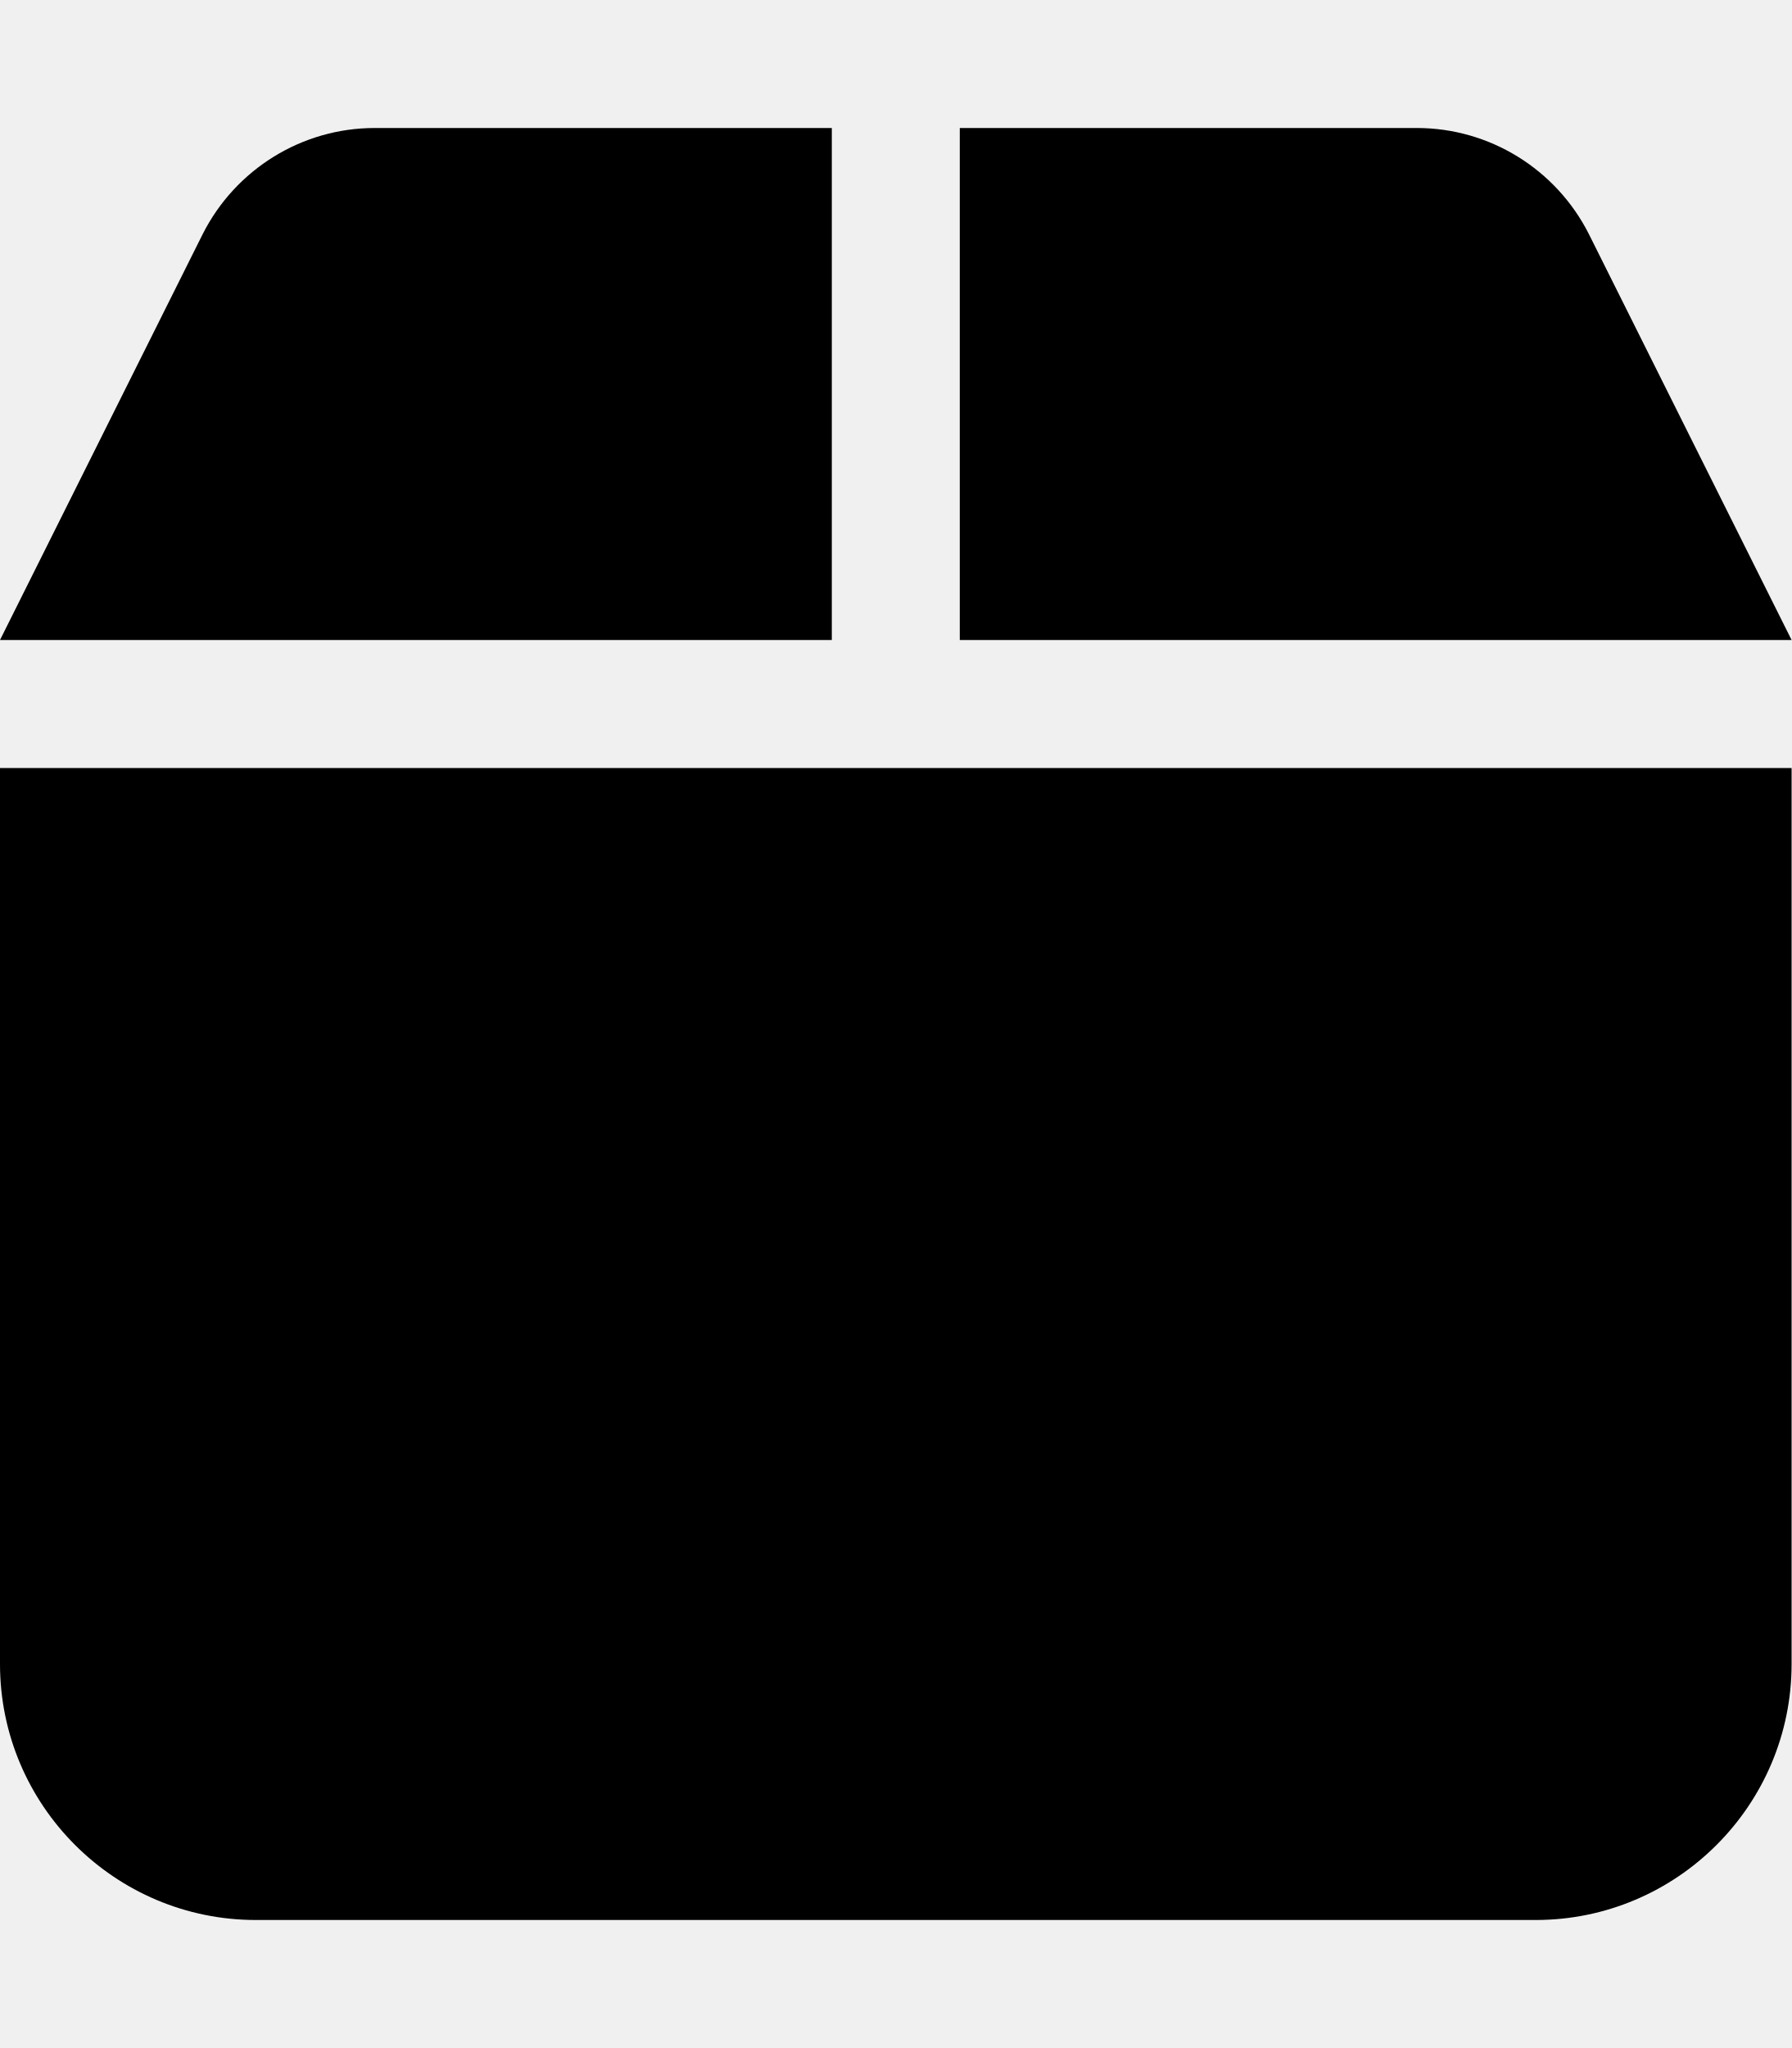
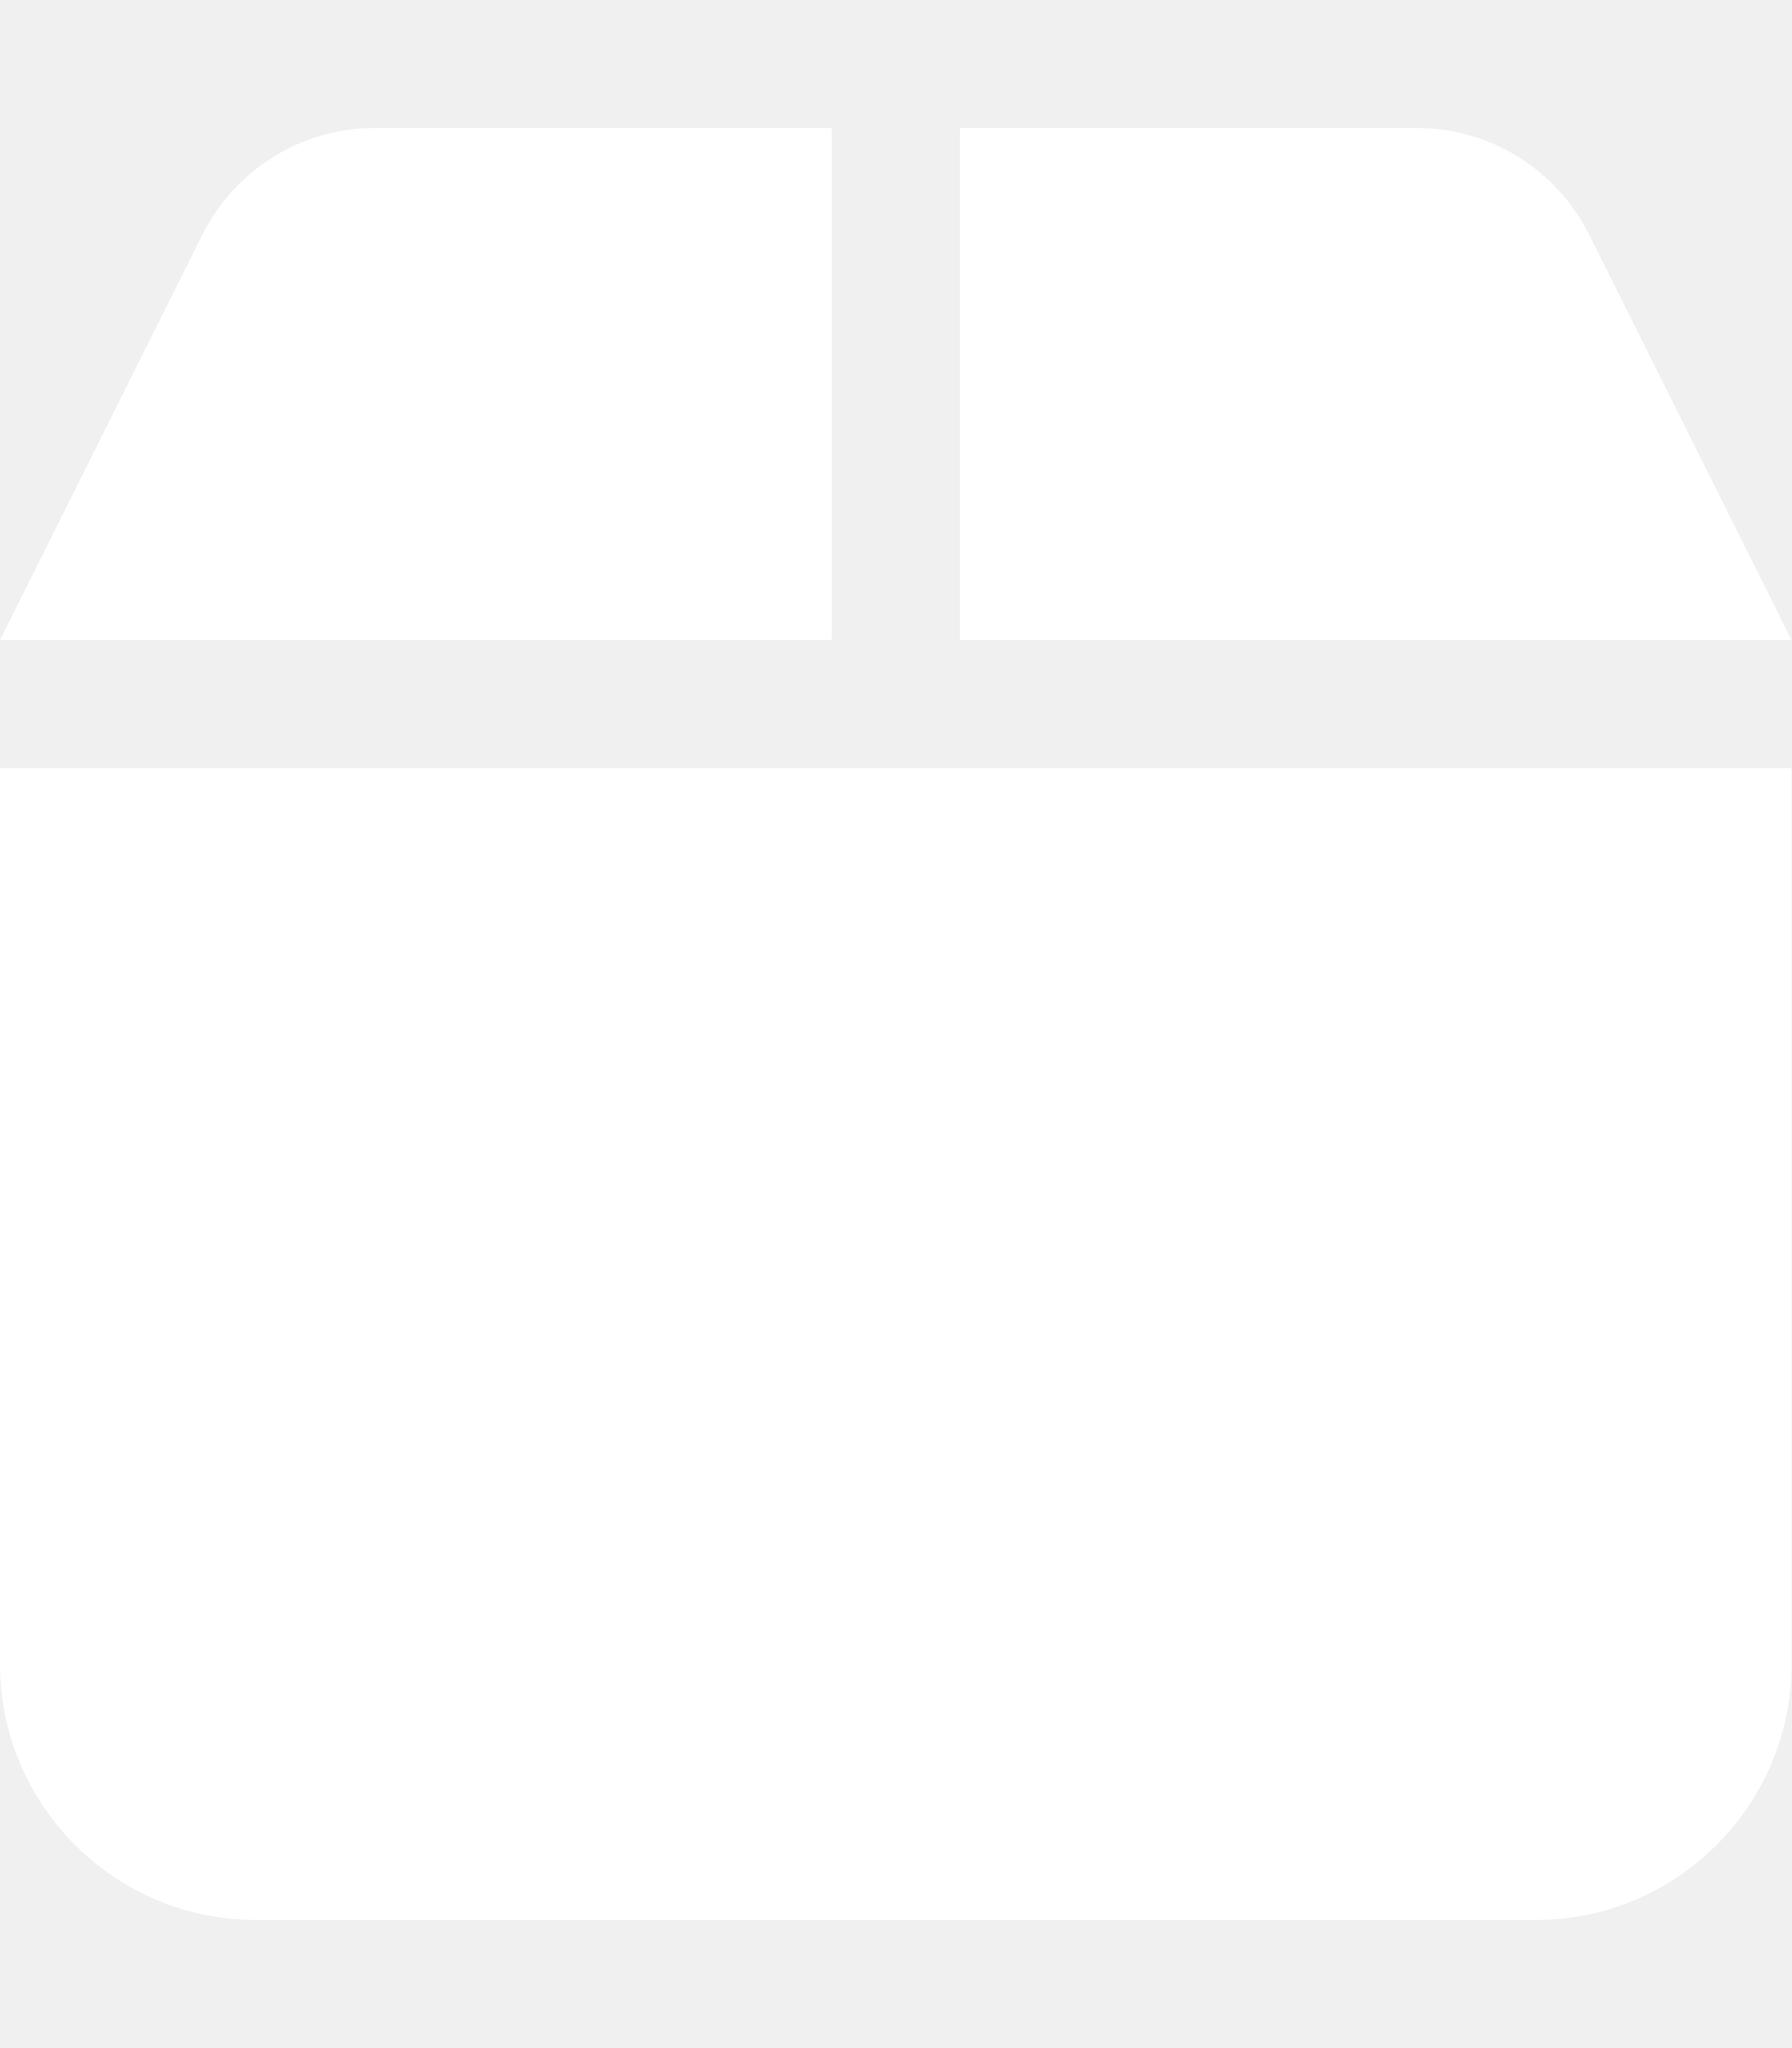
<svg xmlns="http://www.w3.org/2000/svg" viewBox="0 0 448 512">
-   <path d="M50.7 58.5L0 160H208V32H93.7C75.5 32 58.9 42.3 50.7 58.5zM240 160H448L397.3 58.5C389.1 42.3 372.5 32 354.3 32H240V160zm208 32H0V416c0 35.3 28.7 64 64 64H384c35.3 0 64-28.7 64-64V192z" />
+   <path fill="#ffffff" d="M50.7 58.5L0 160H208V32H93.7C75.5 32 58.9 42.3 50.7 58.5zM240 160H448L397.3 58.5C389.1 42.3 372.5 32 354.3 32H240V160zm208 32H0V416c0 35.3 28.7 64 64 64H384c35.3 0 64-28.7 64-64V192z" />
</svg>
